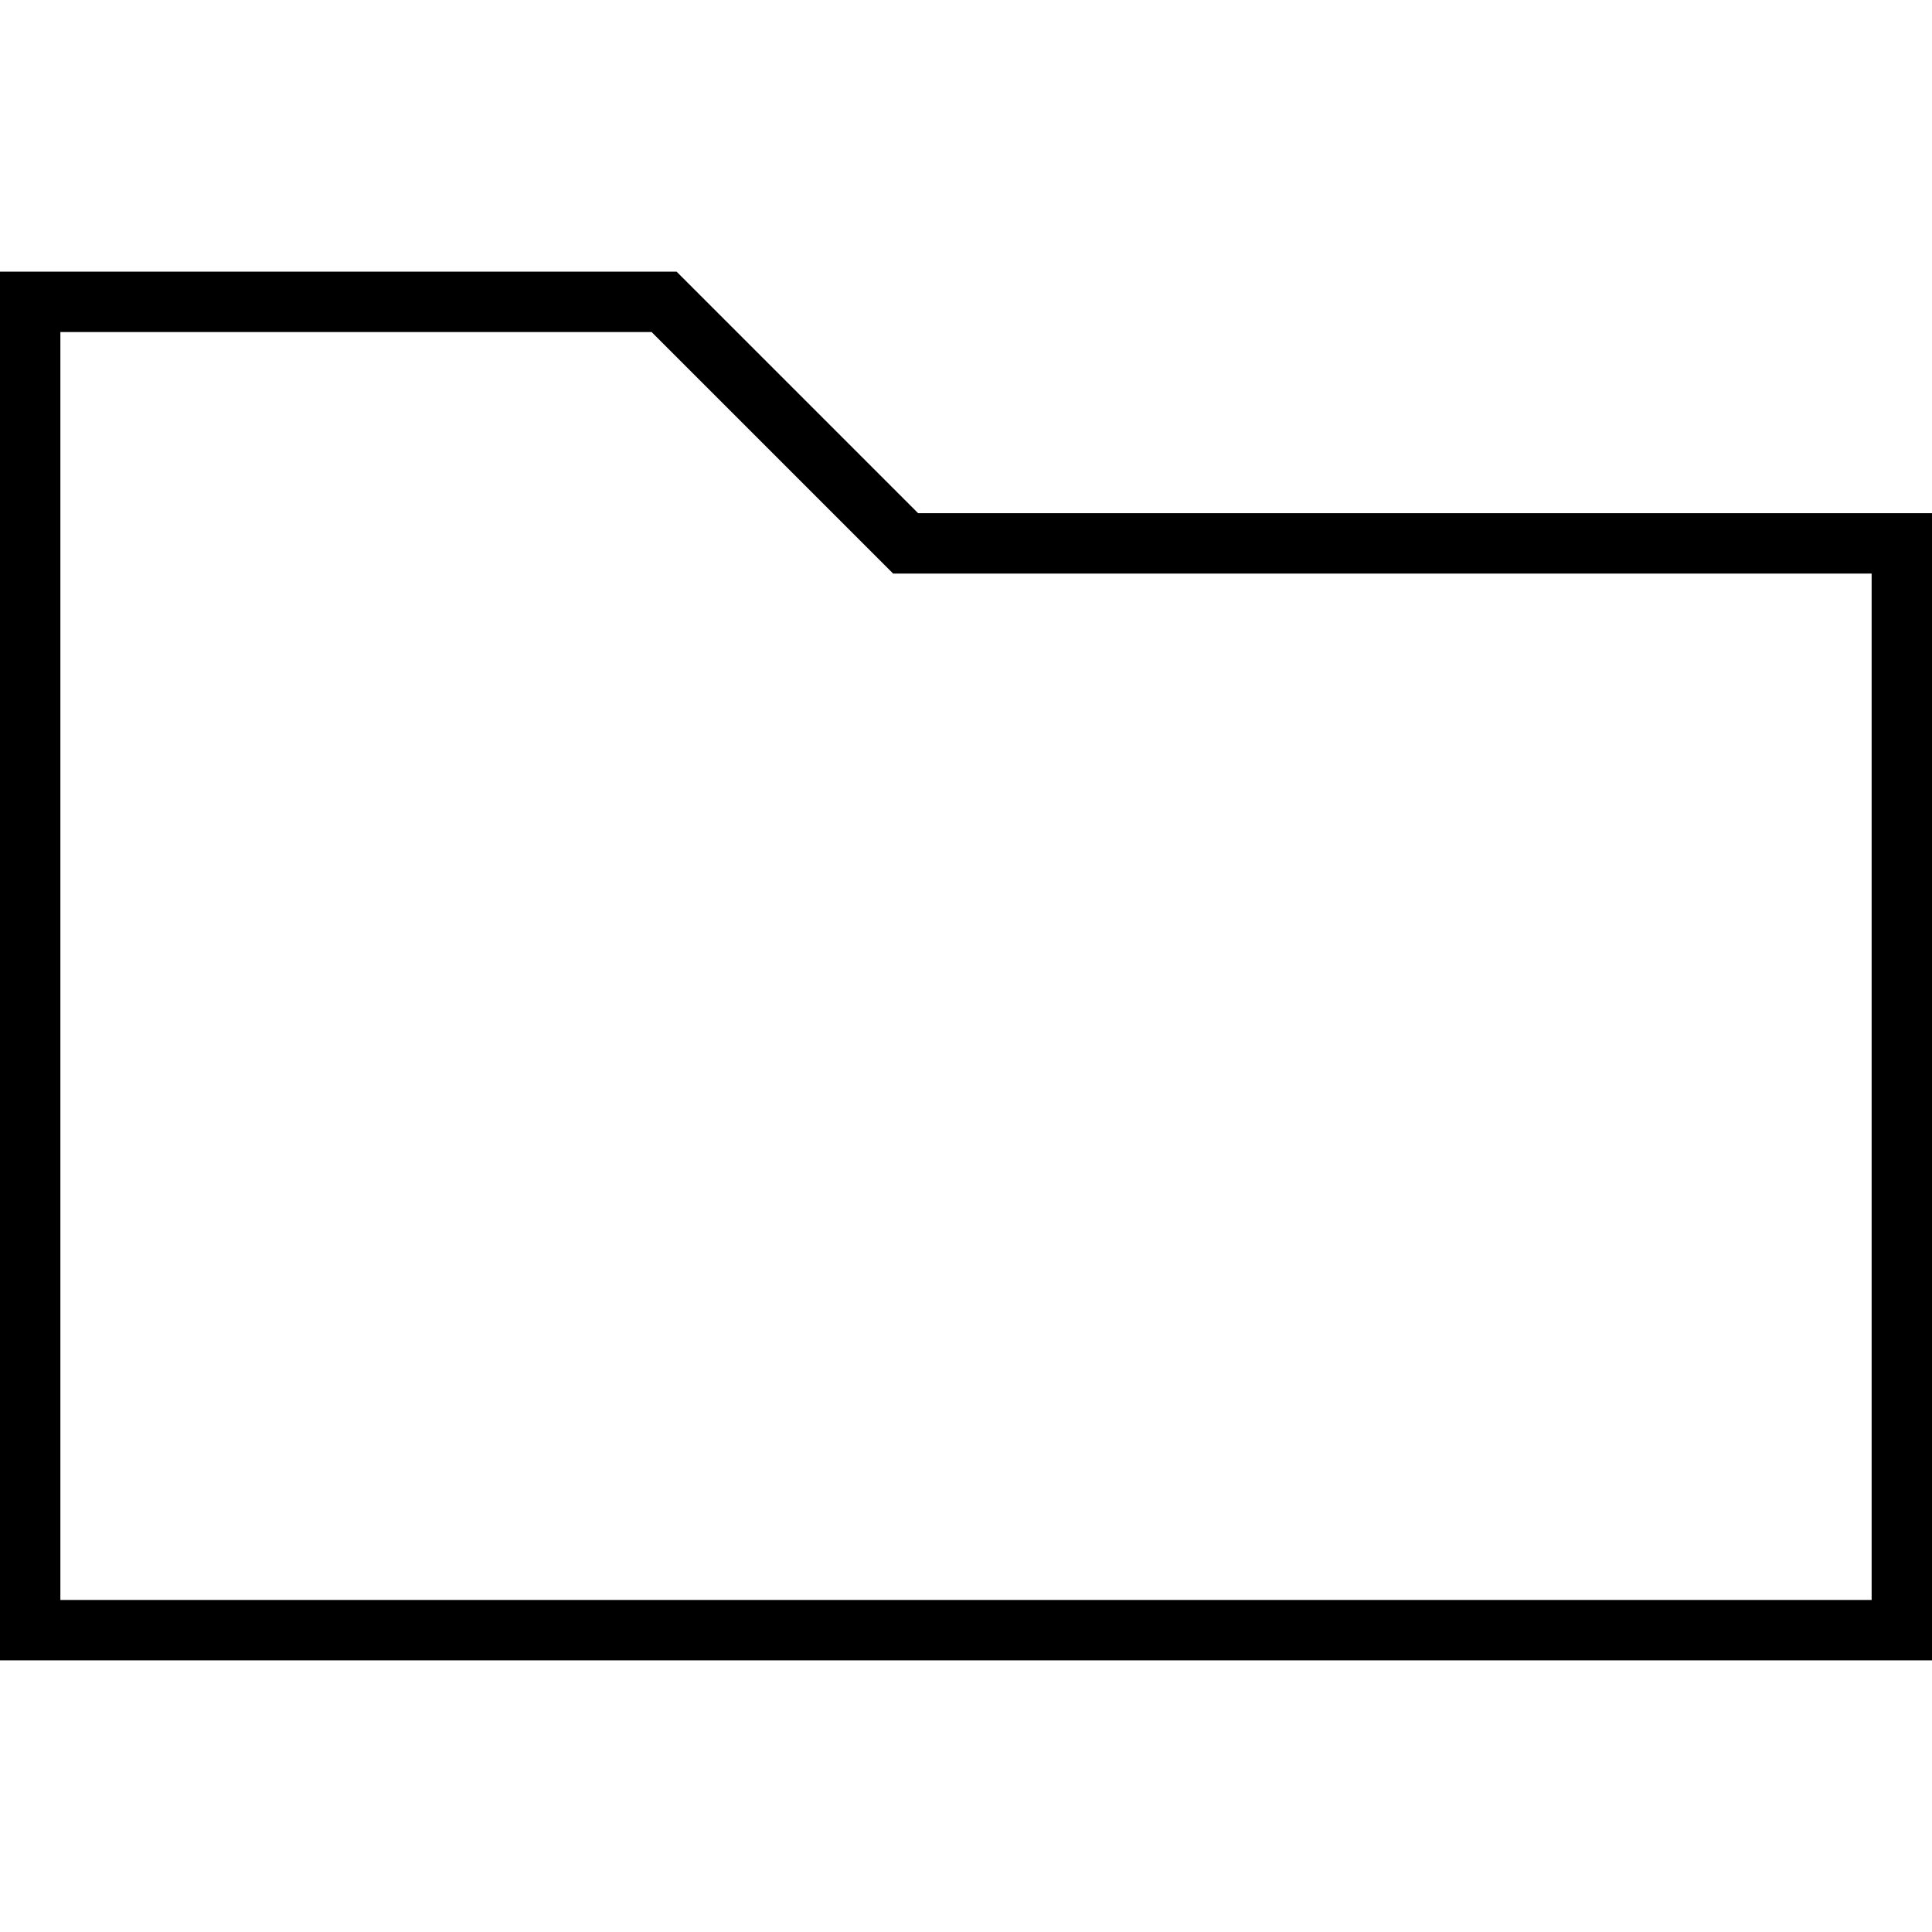
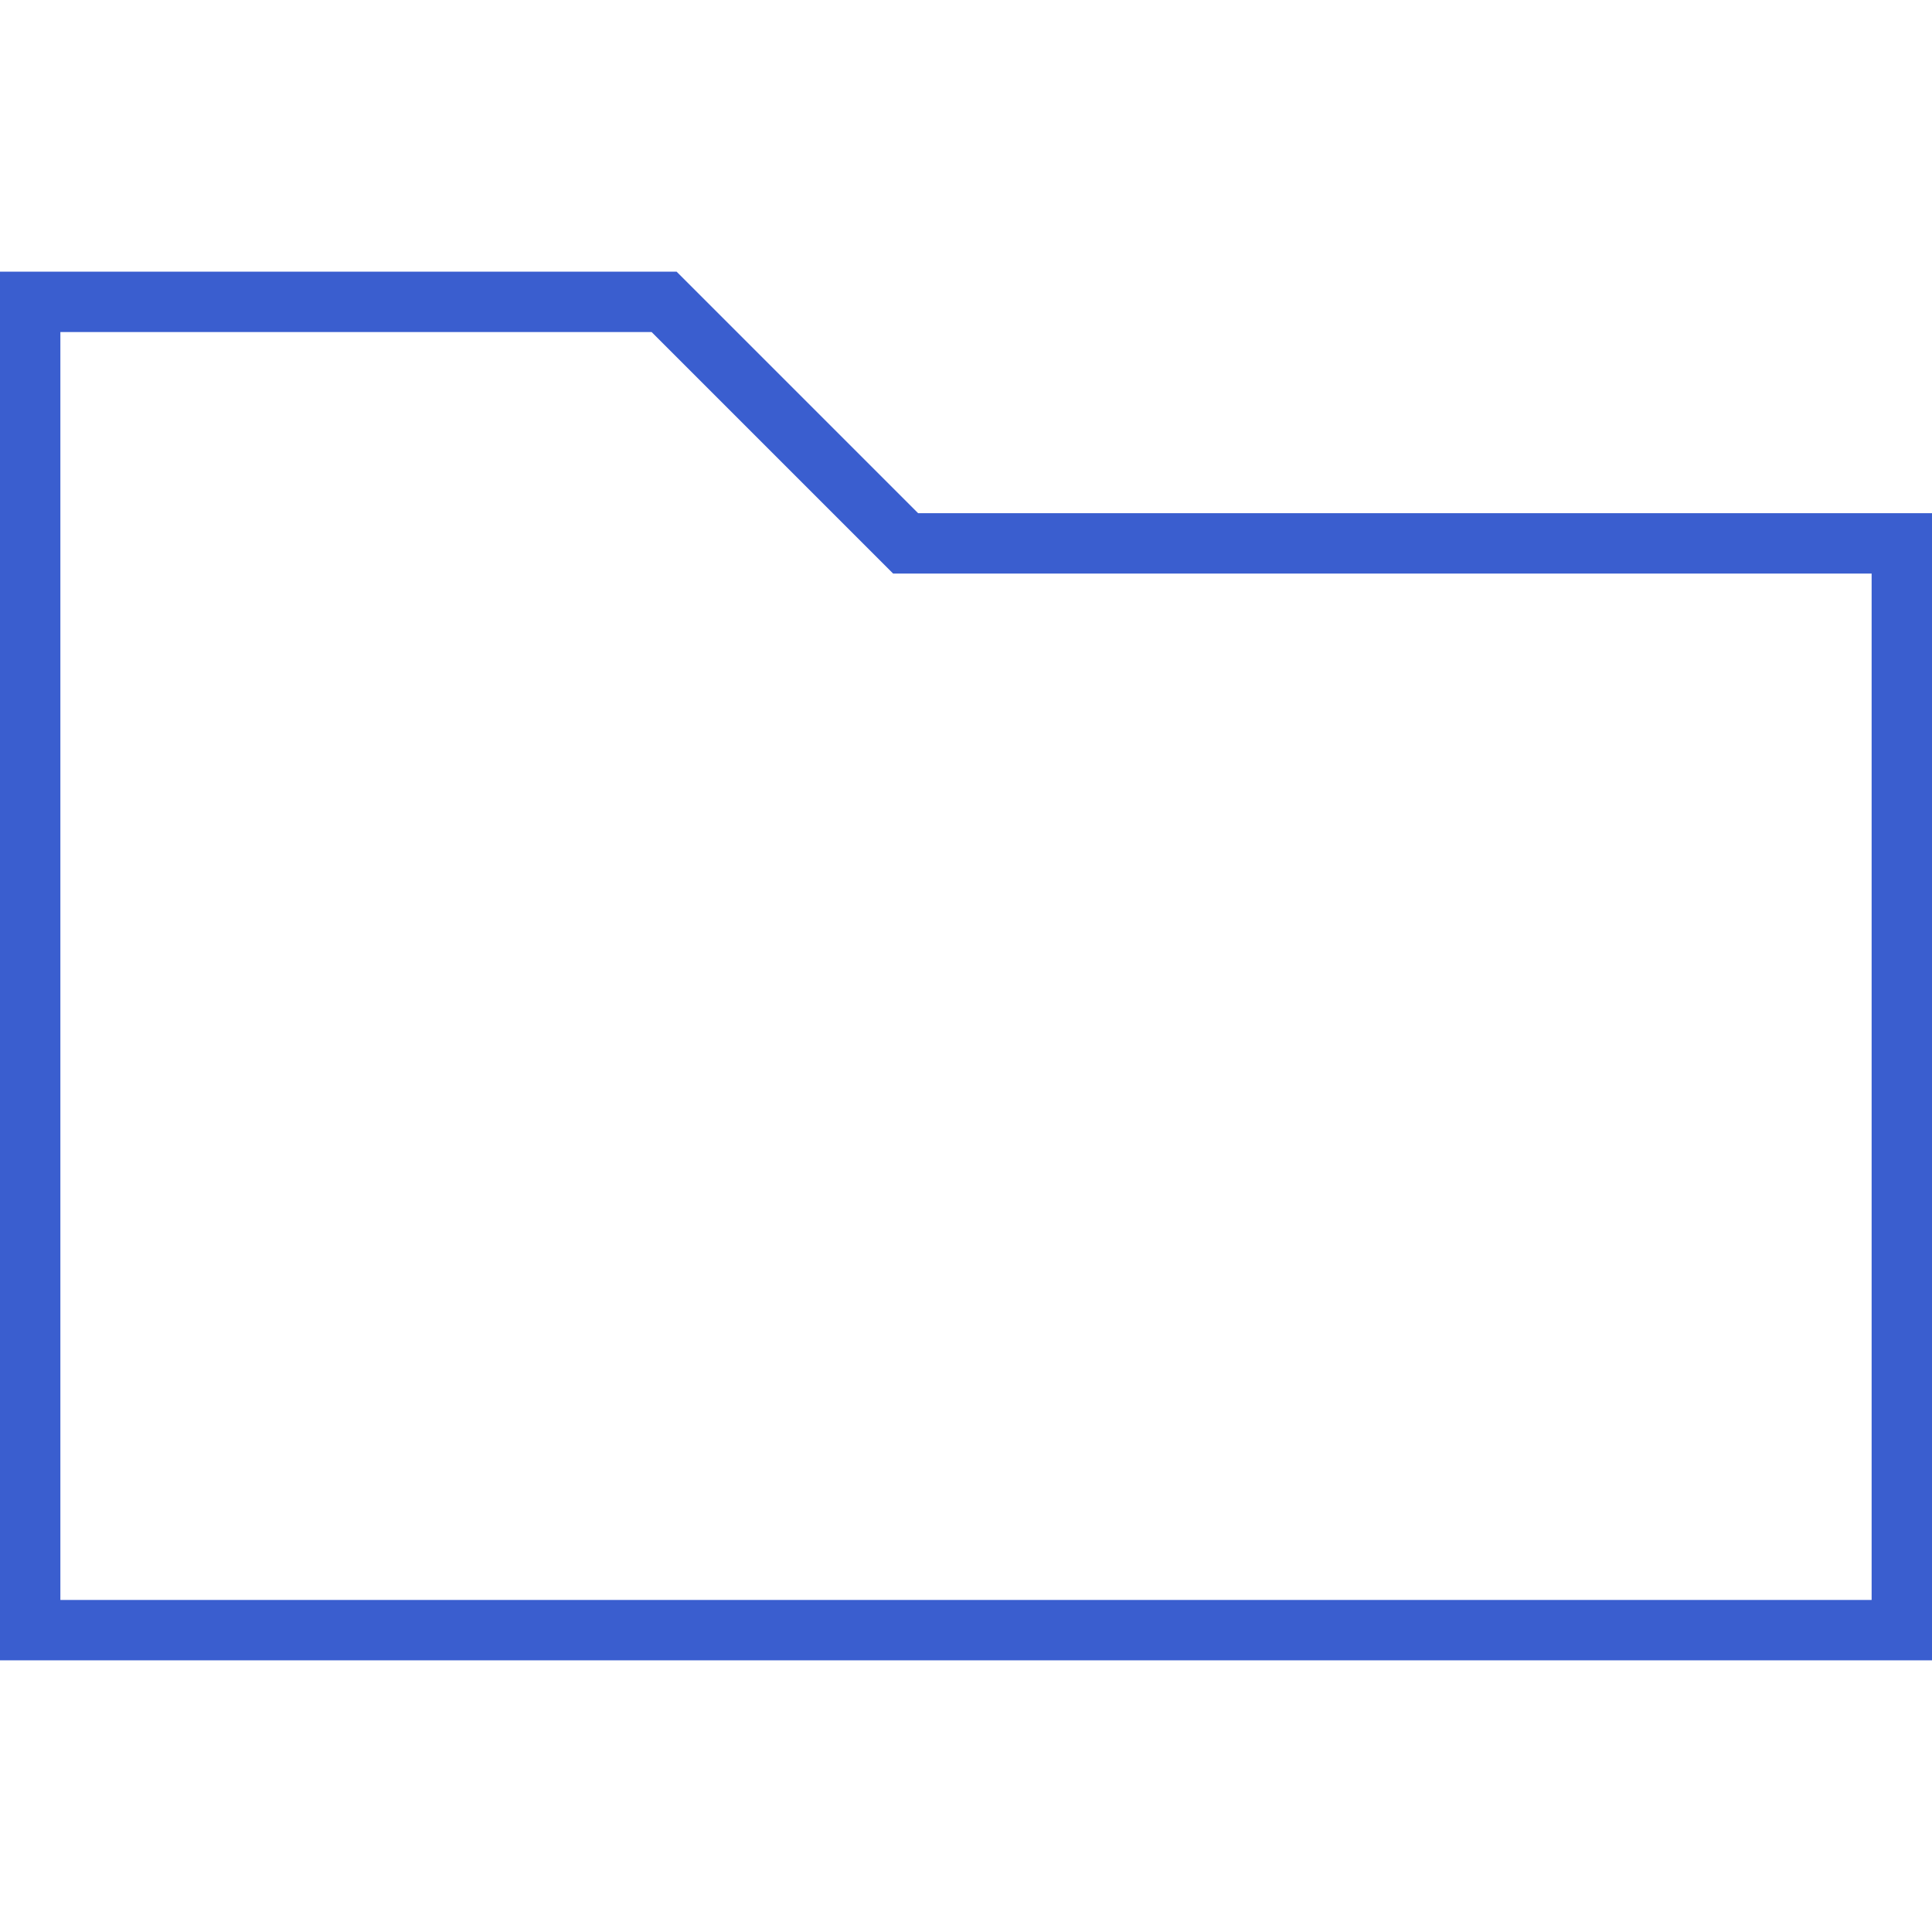
<svg xmlns="http://www.w3.org/2000/svg" version="1.1" id="Layer_1" x="0px" y="0px" width="64px" height="64px" viewBox="0 0 64 64" enable-background="new 0 0 64 64" xml:space="preserve">
-   <polygon fill="none" stroke="#000000" stroke-width="2" stroke-miterlimit="10" points="63,18 63,54 1,54 1,10 22,10 30,18 " />
+   <polygon fill="none" stroke="#3A5ECF" stroke-width="2" stroke-miterlimit="10" points="63,18 63,54 1,54 1,10 22,10 30,18 " />
</svg>
